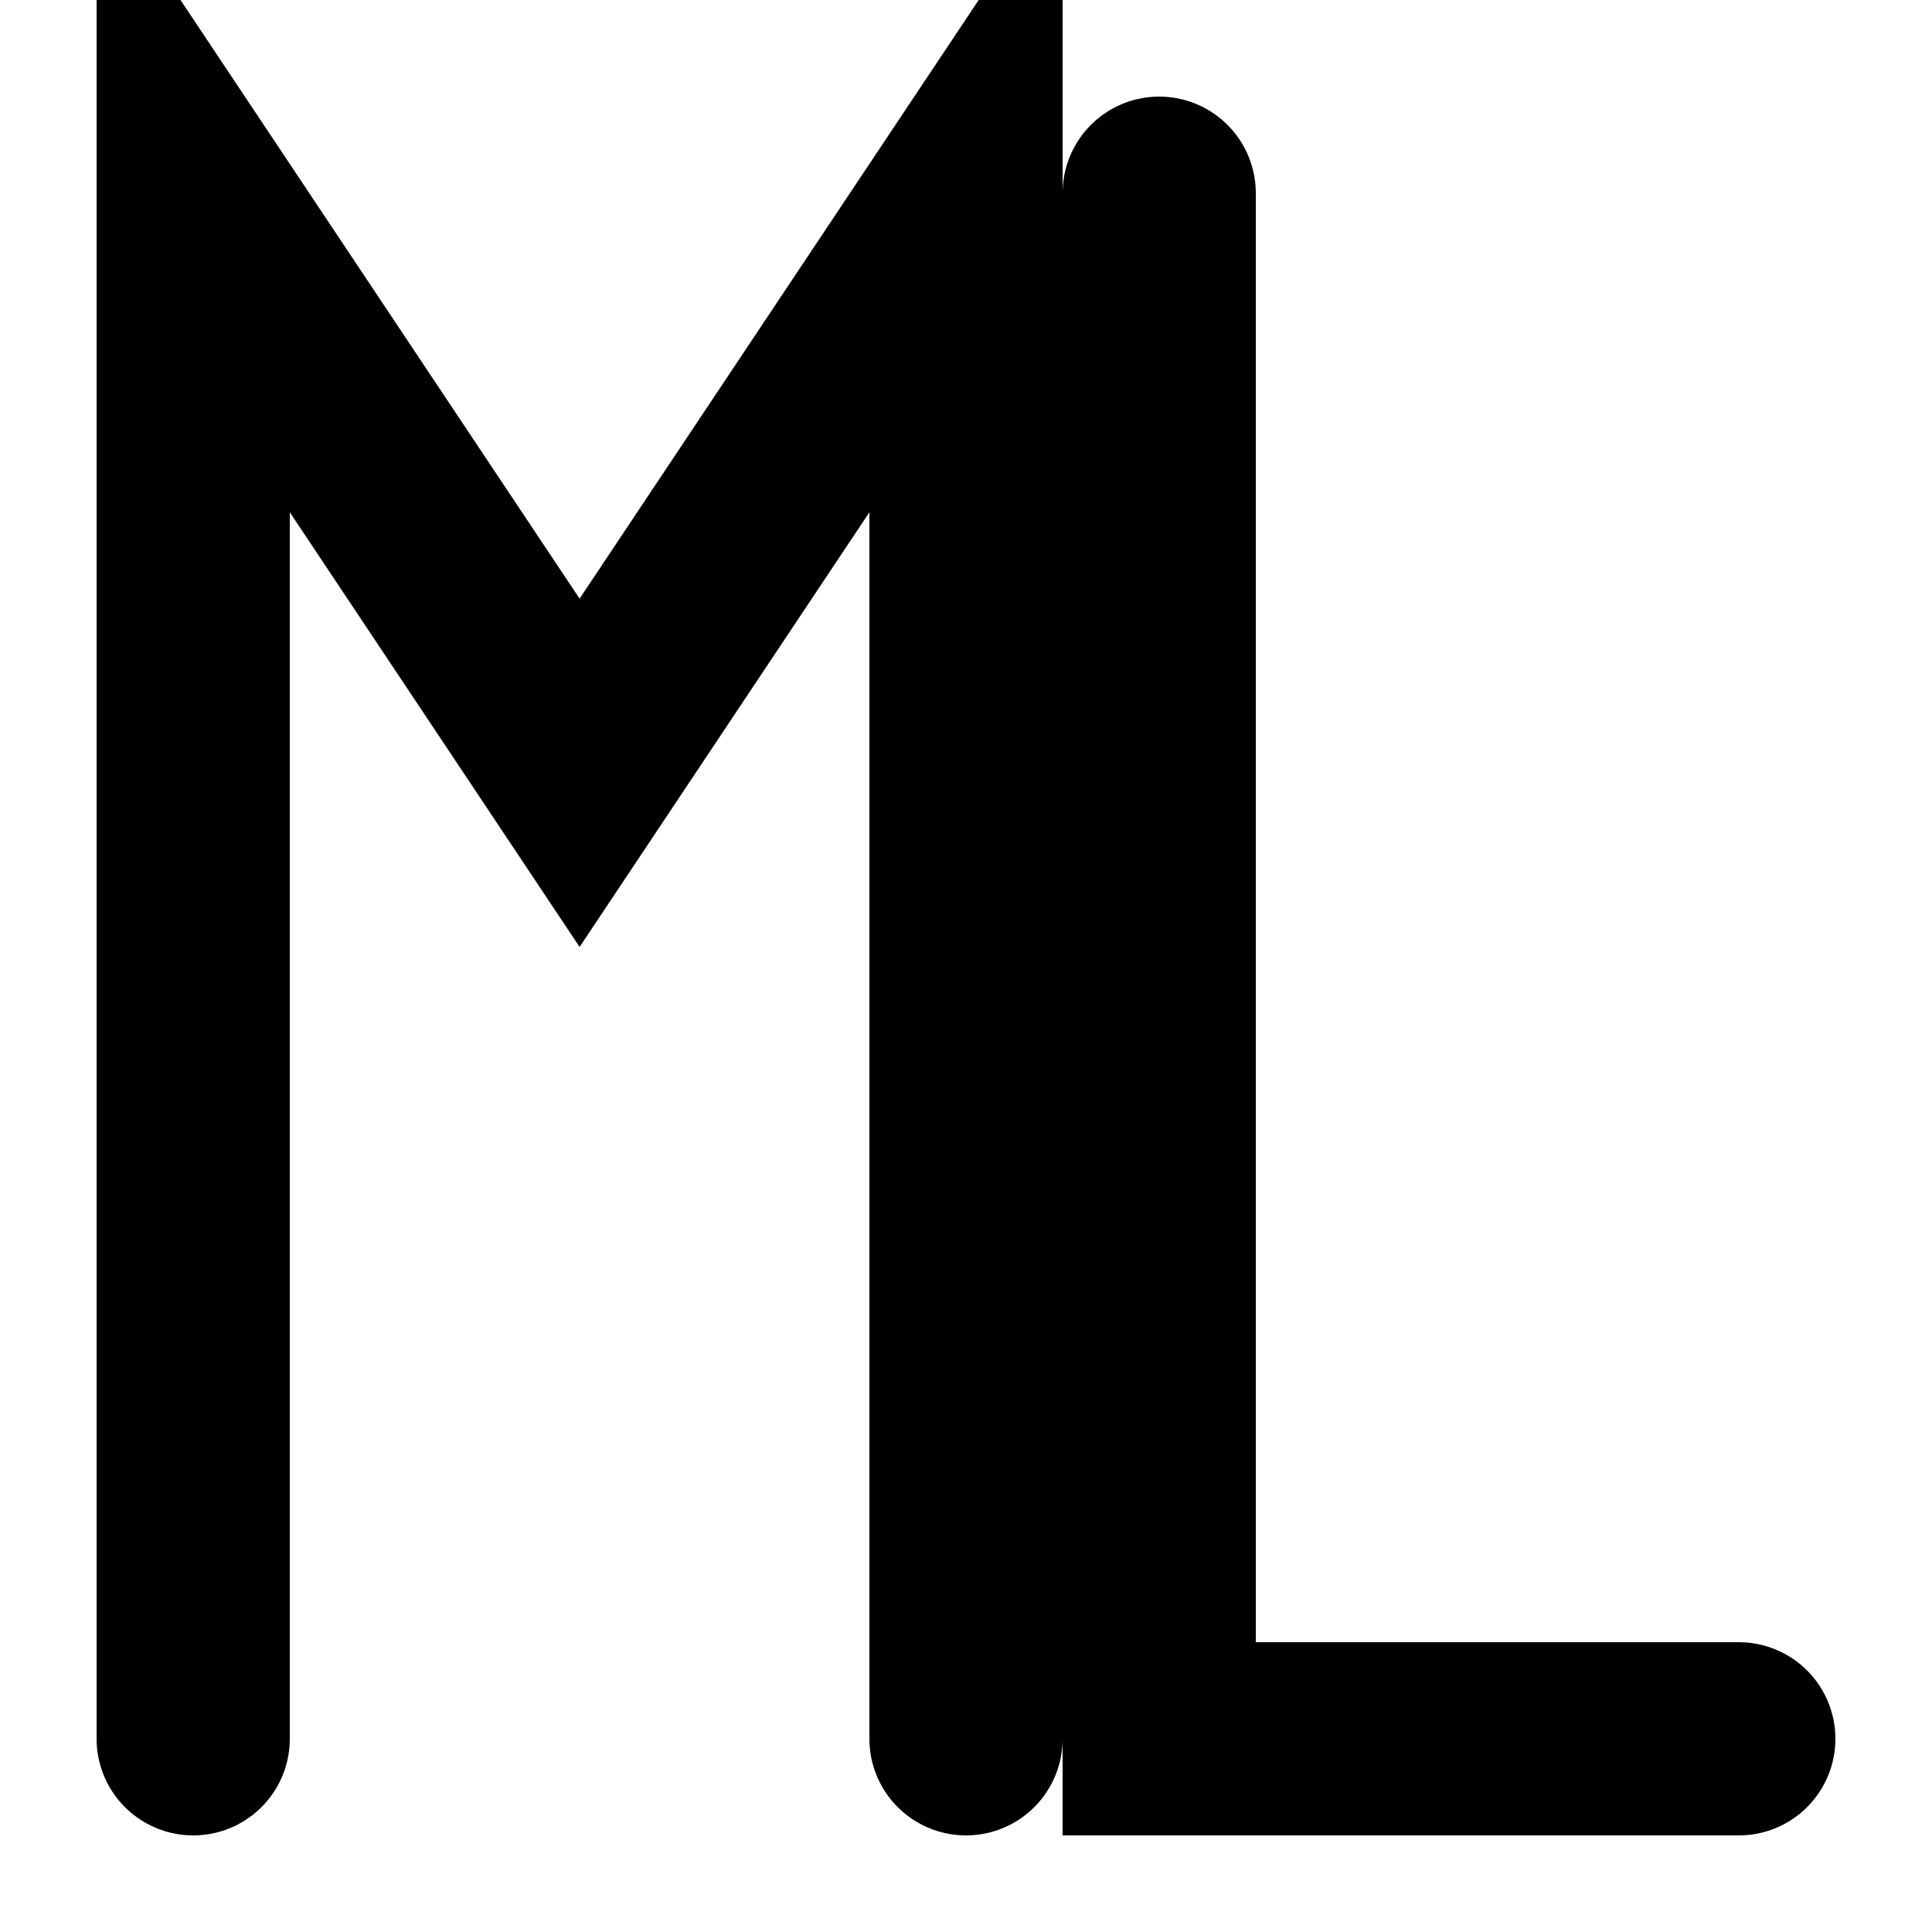
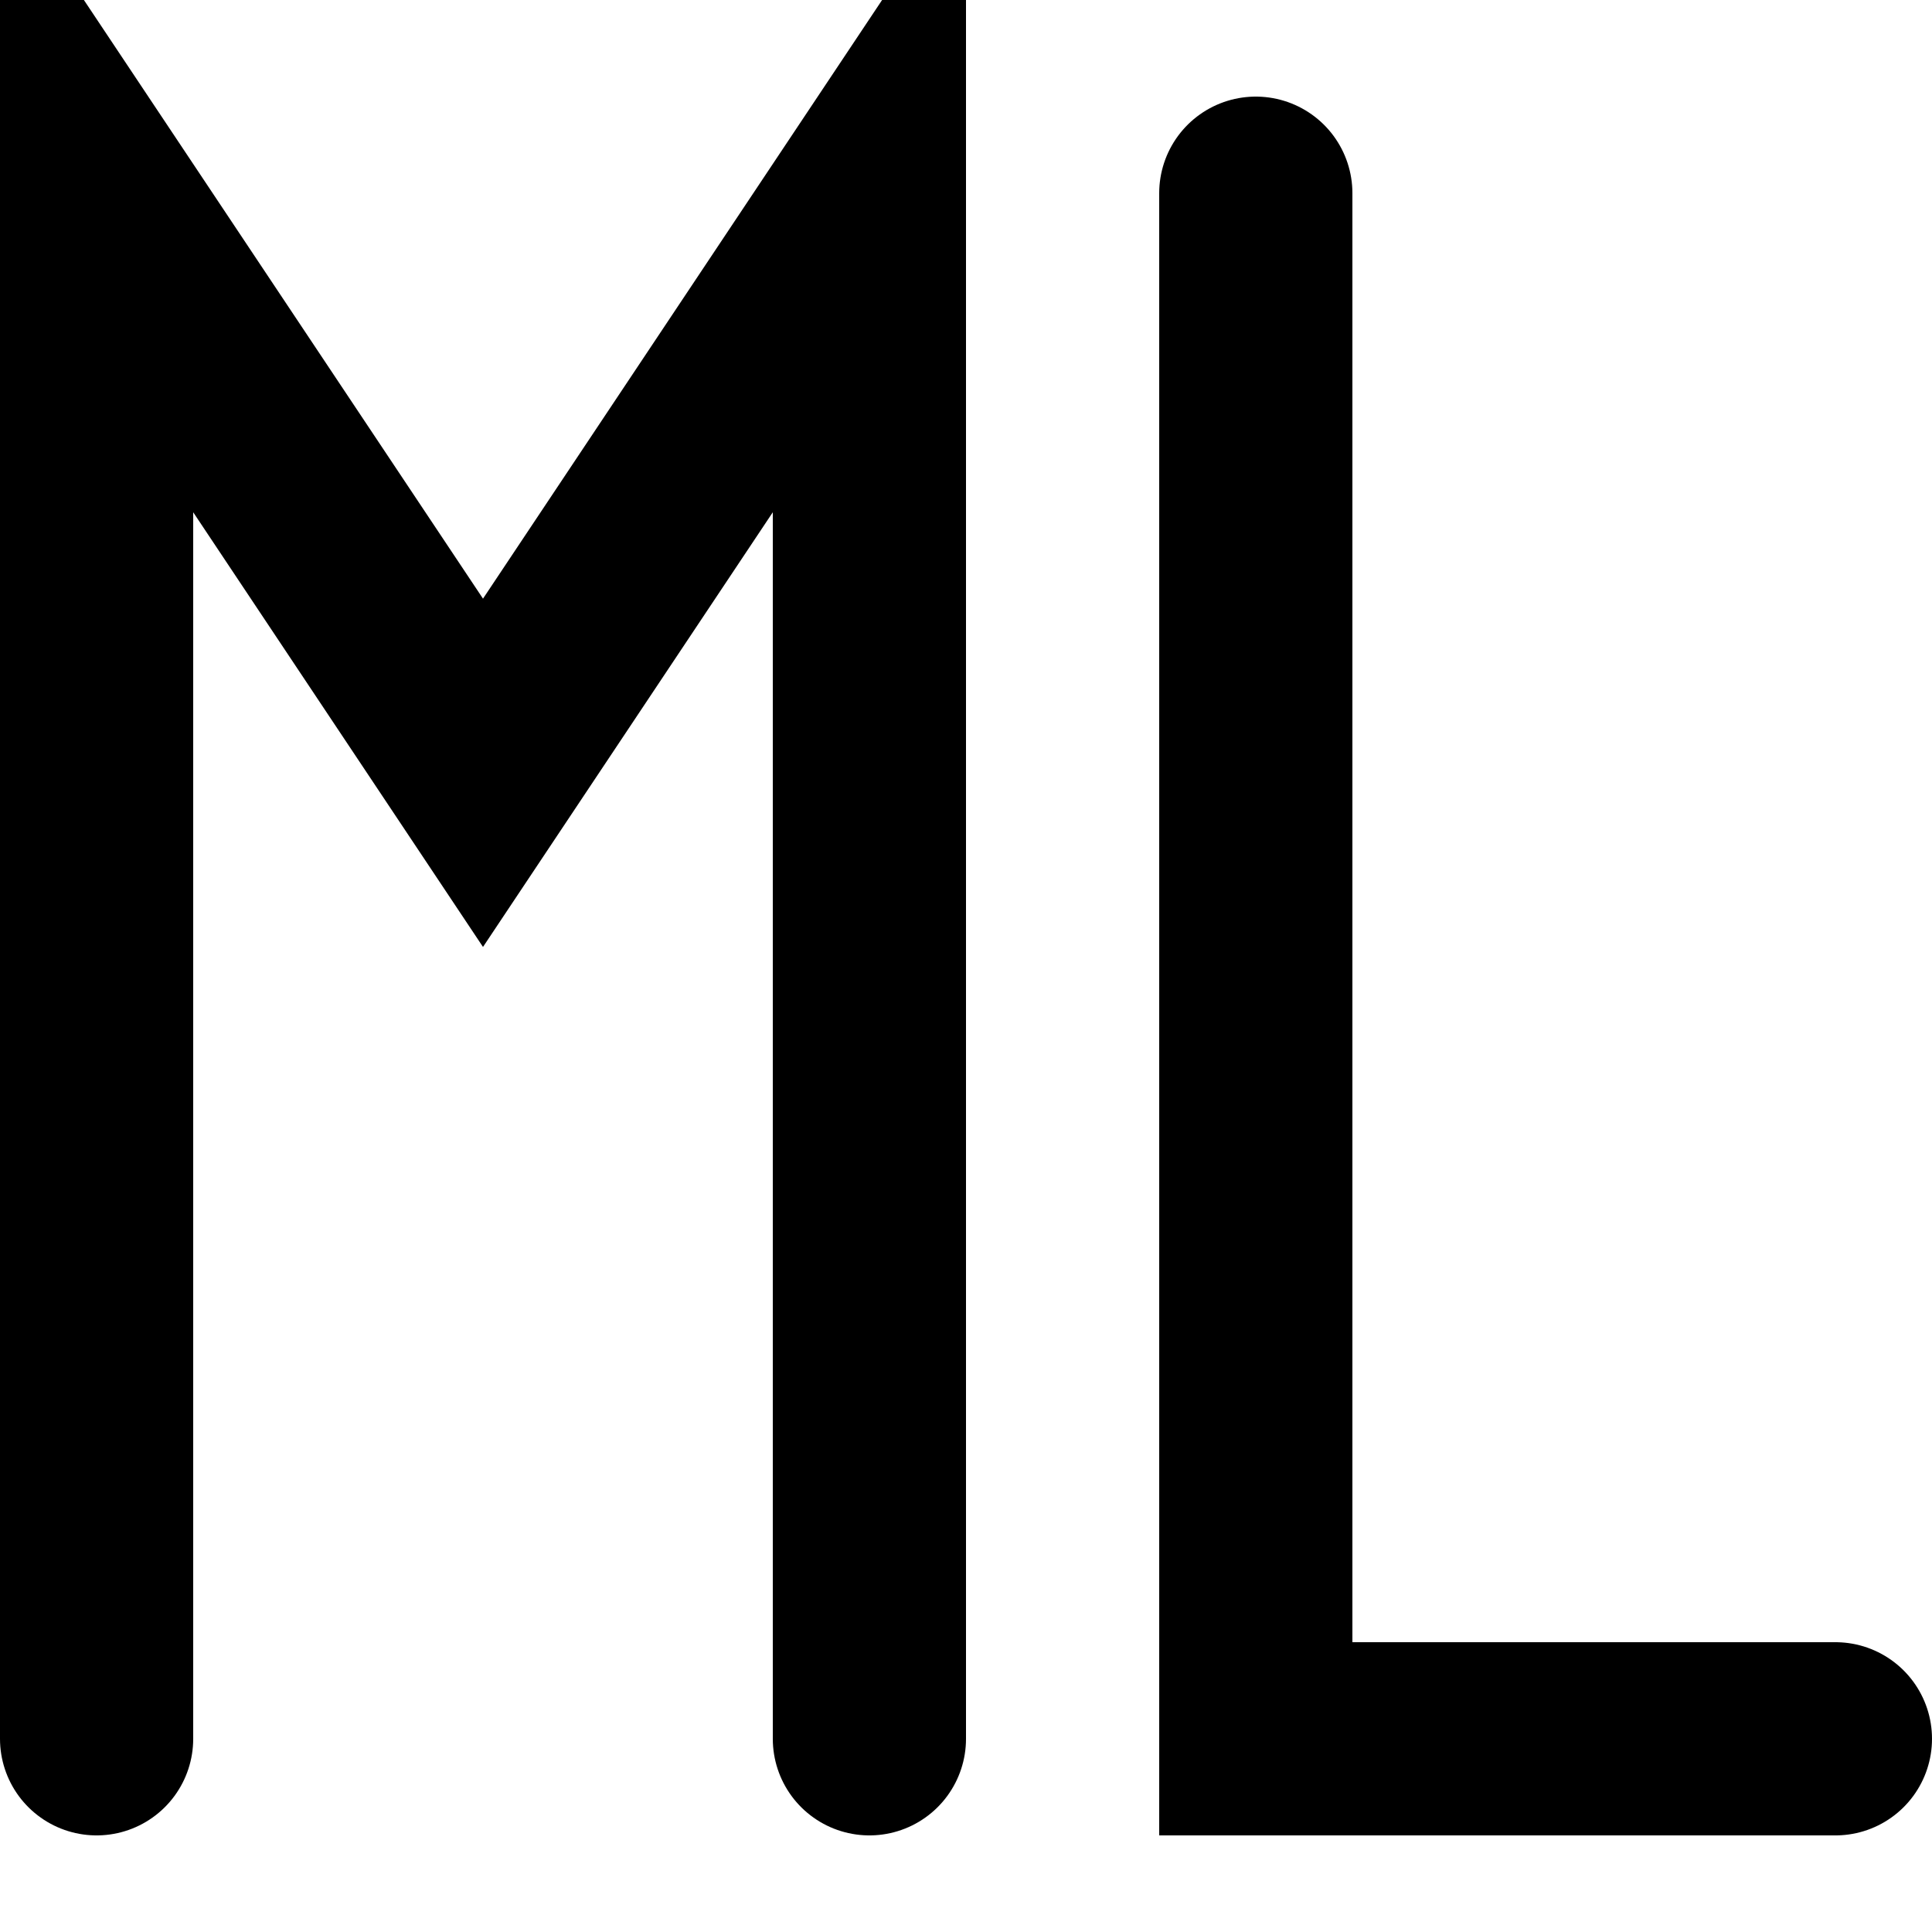
<svg xmlns="http://www.w3.org/2000/svg" version="1.1" id="Layer_1" x="0px" y="0px" viewBox="0 0 100 100" style="enable-background:new 0 0 100 100" xml:space="preserve">
-   <path stroke="#000" fill="none" stroke-width="10" stroke-linecap="round" d="M 10 90 L 10 10 L 30 40 L 50 10 L 50 90 M 60 10 L 60 90 L 90 90" />
+   <path stroke="#000" fill="none" stroke-width="10" stroke-linecap="round" d="M 5 90 L 5 10 L 25 40 L 45 10 L 45 90 M 65 10 L 65 90 L 95 90" />
</svg>
